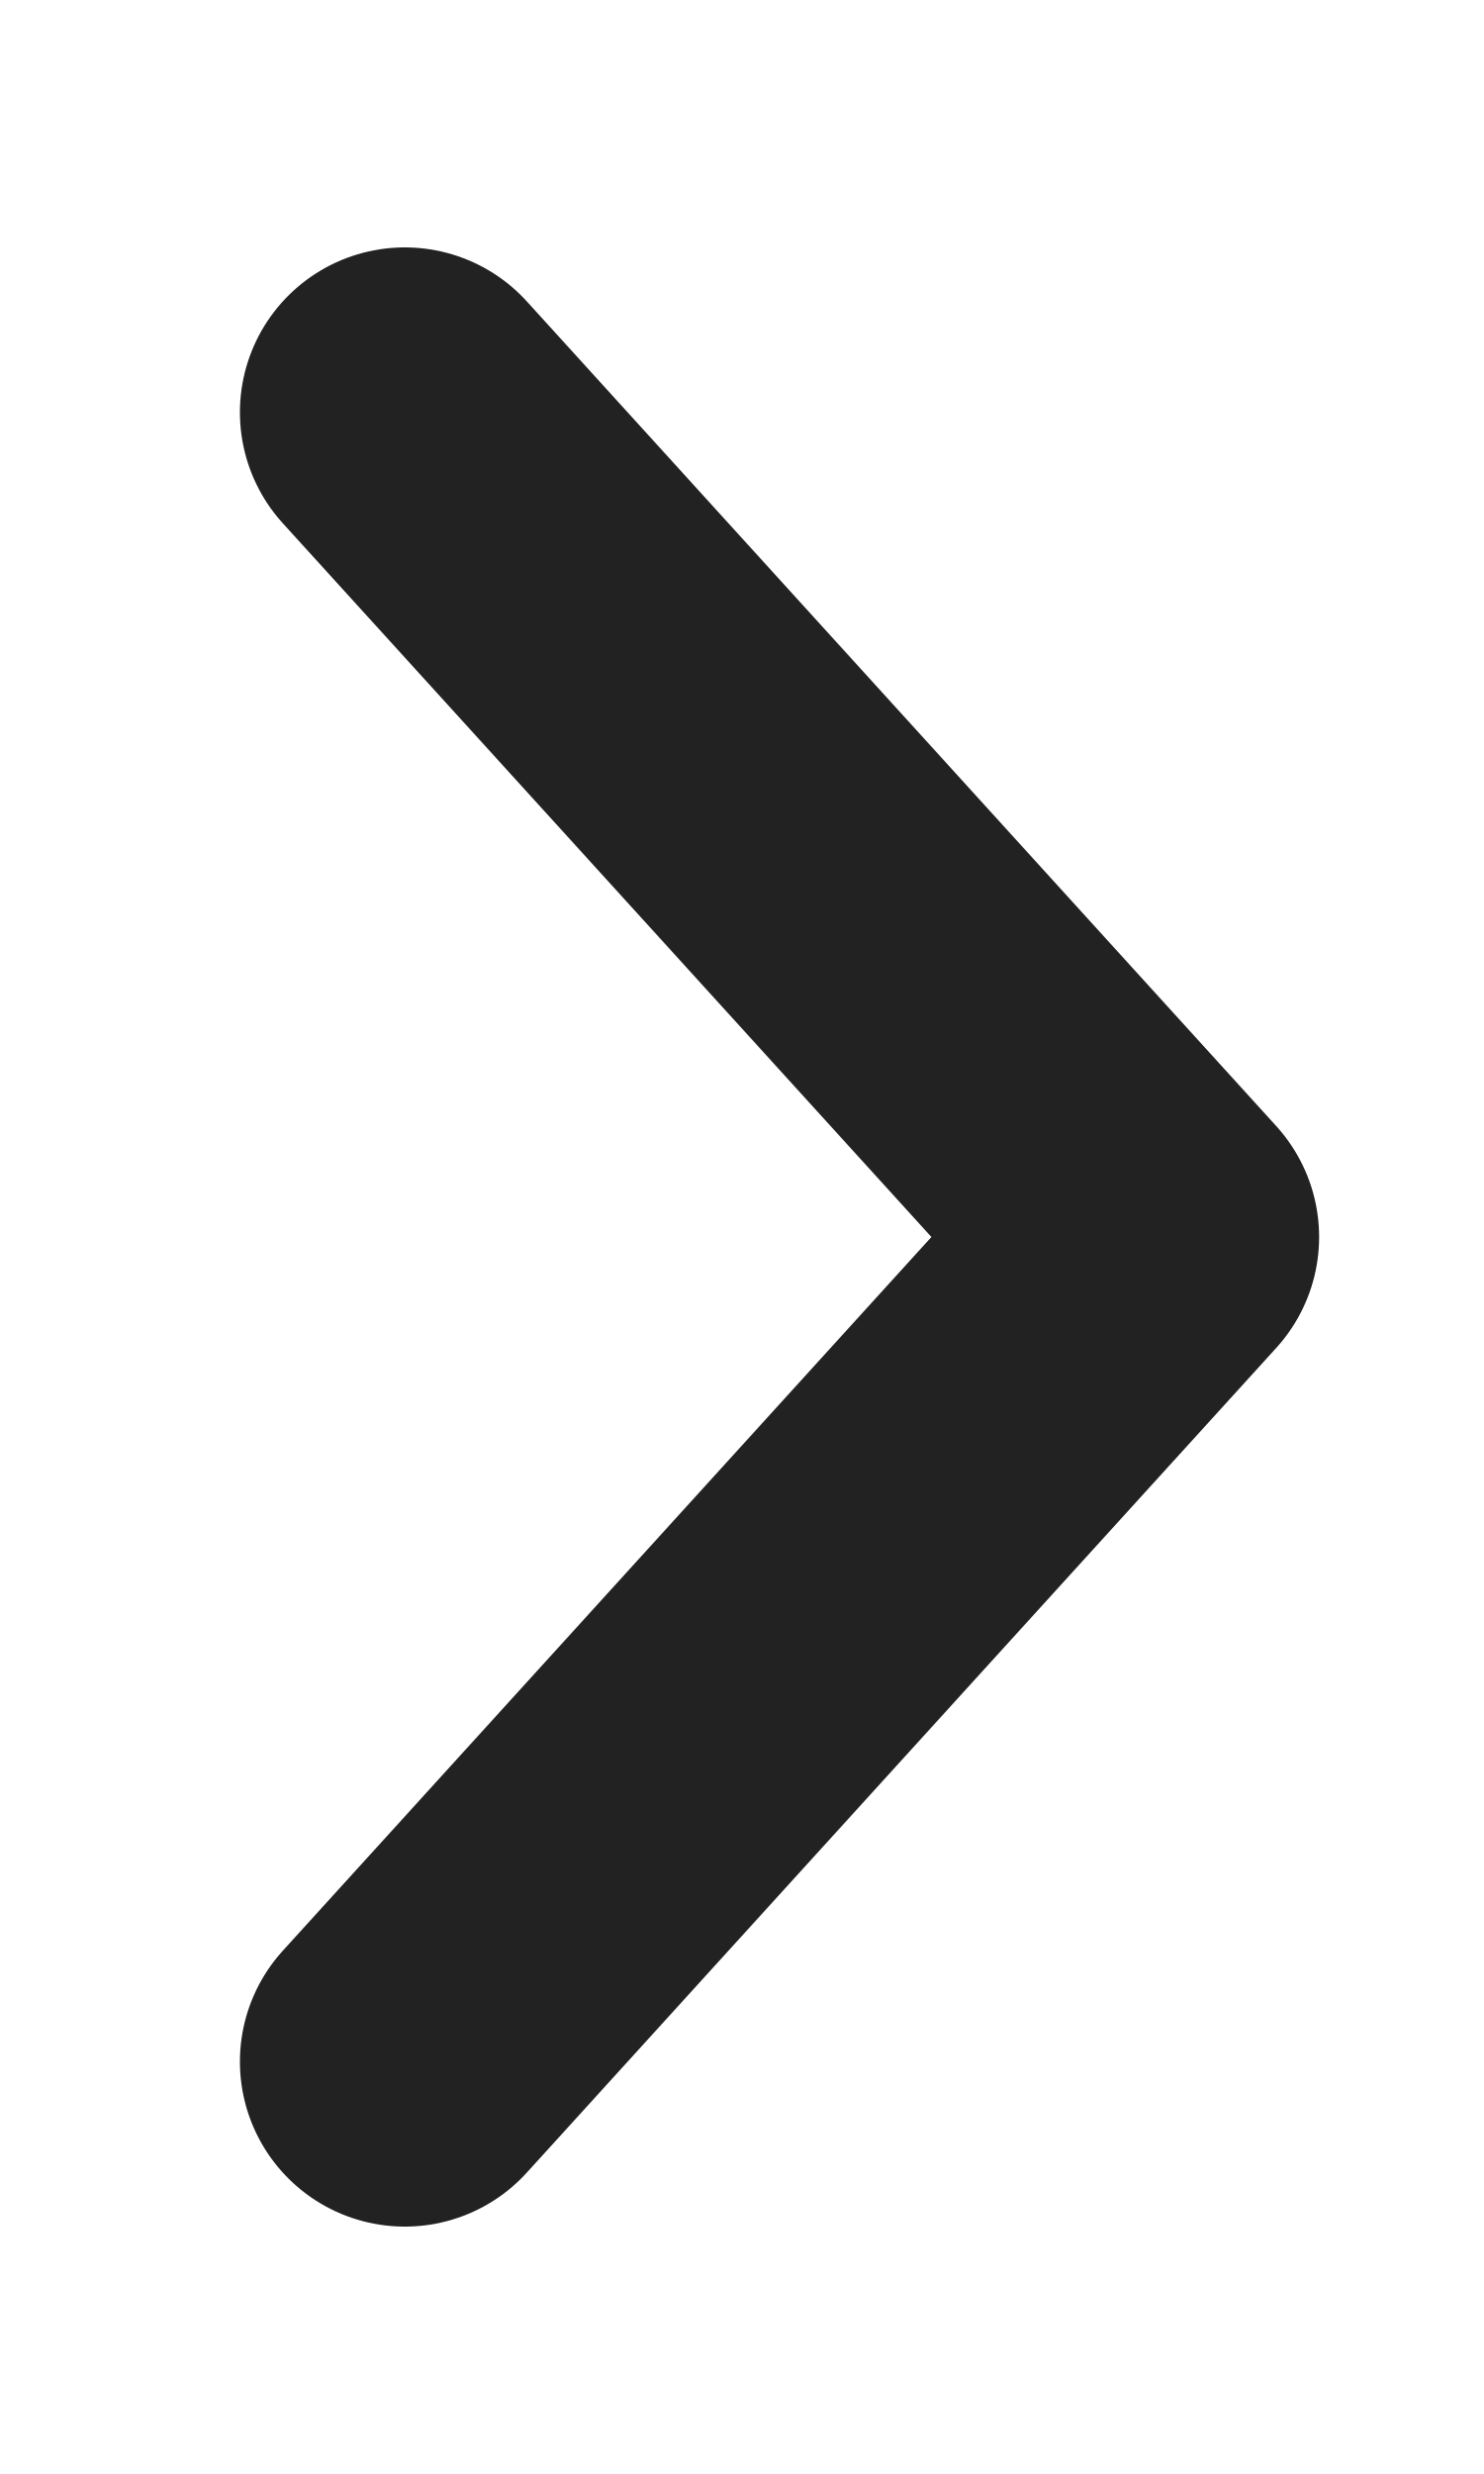
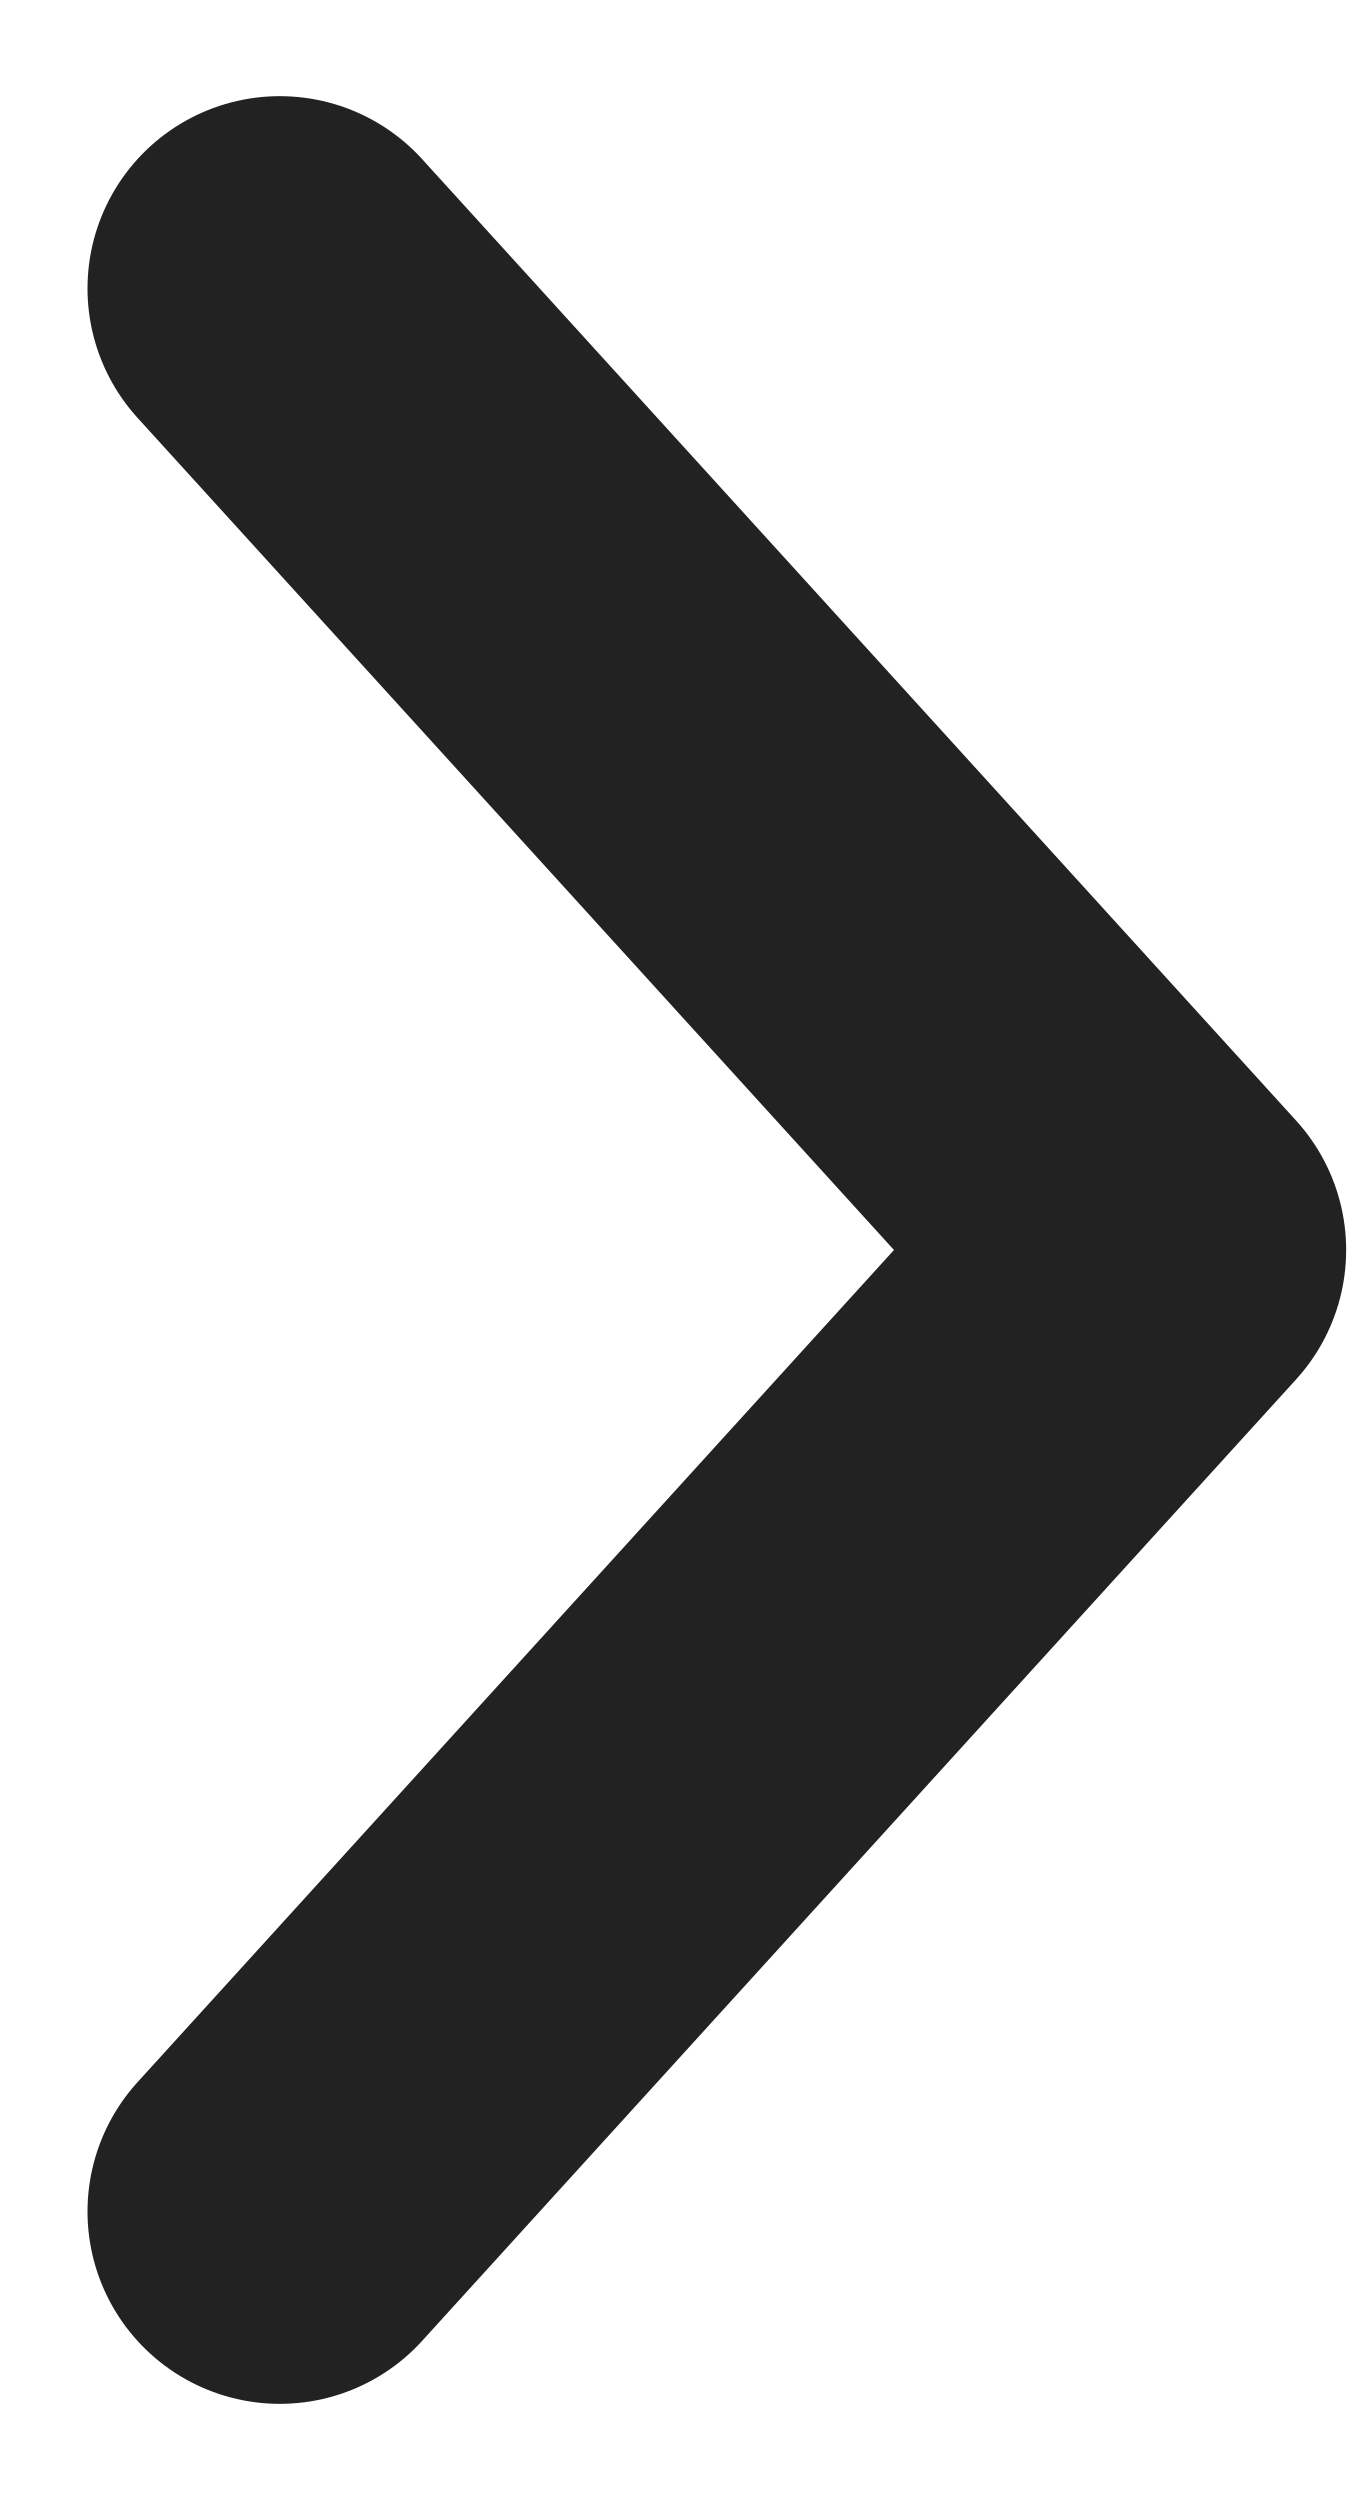
- <svg xmlns="http://www.w3.org/2000/svg" width="9" height="15" fill="none" viewBox="-1 -1 9 15">
+ <svg xmlns="http://www.w3.org/2000/svg" width="7" height="13" fill="none" viewBox="0 0 7 13">
  <path d="M1.455 11.5 6 6.5l-4.545-5" stroke="#222" stroke-width="2" stroke-linecap="round" stroke-linejoin="round" />
</svg>
